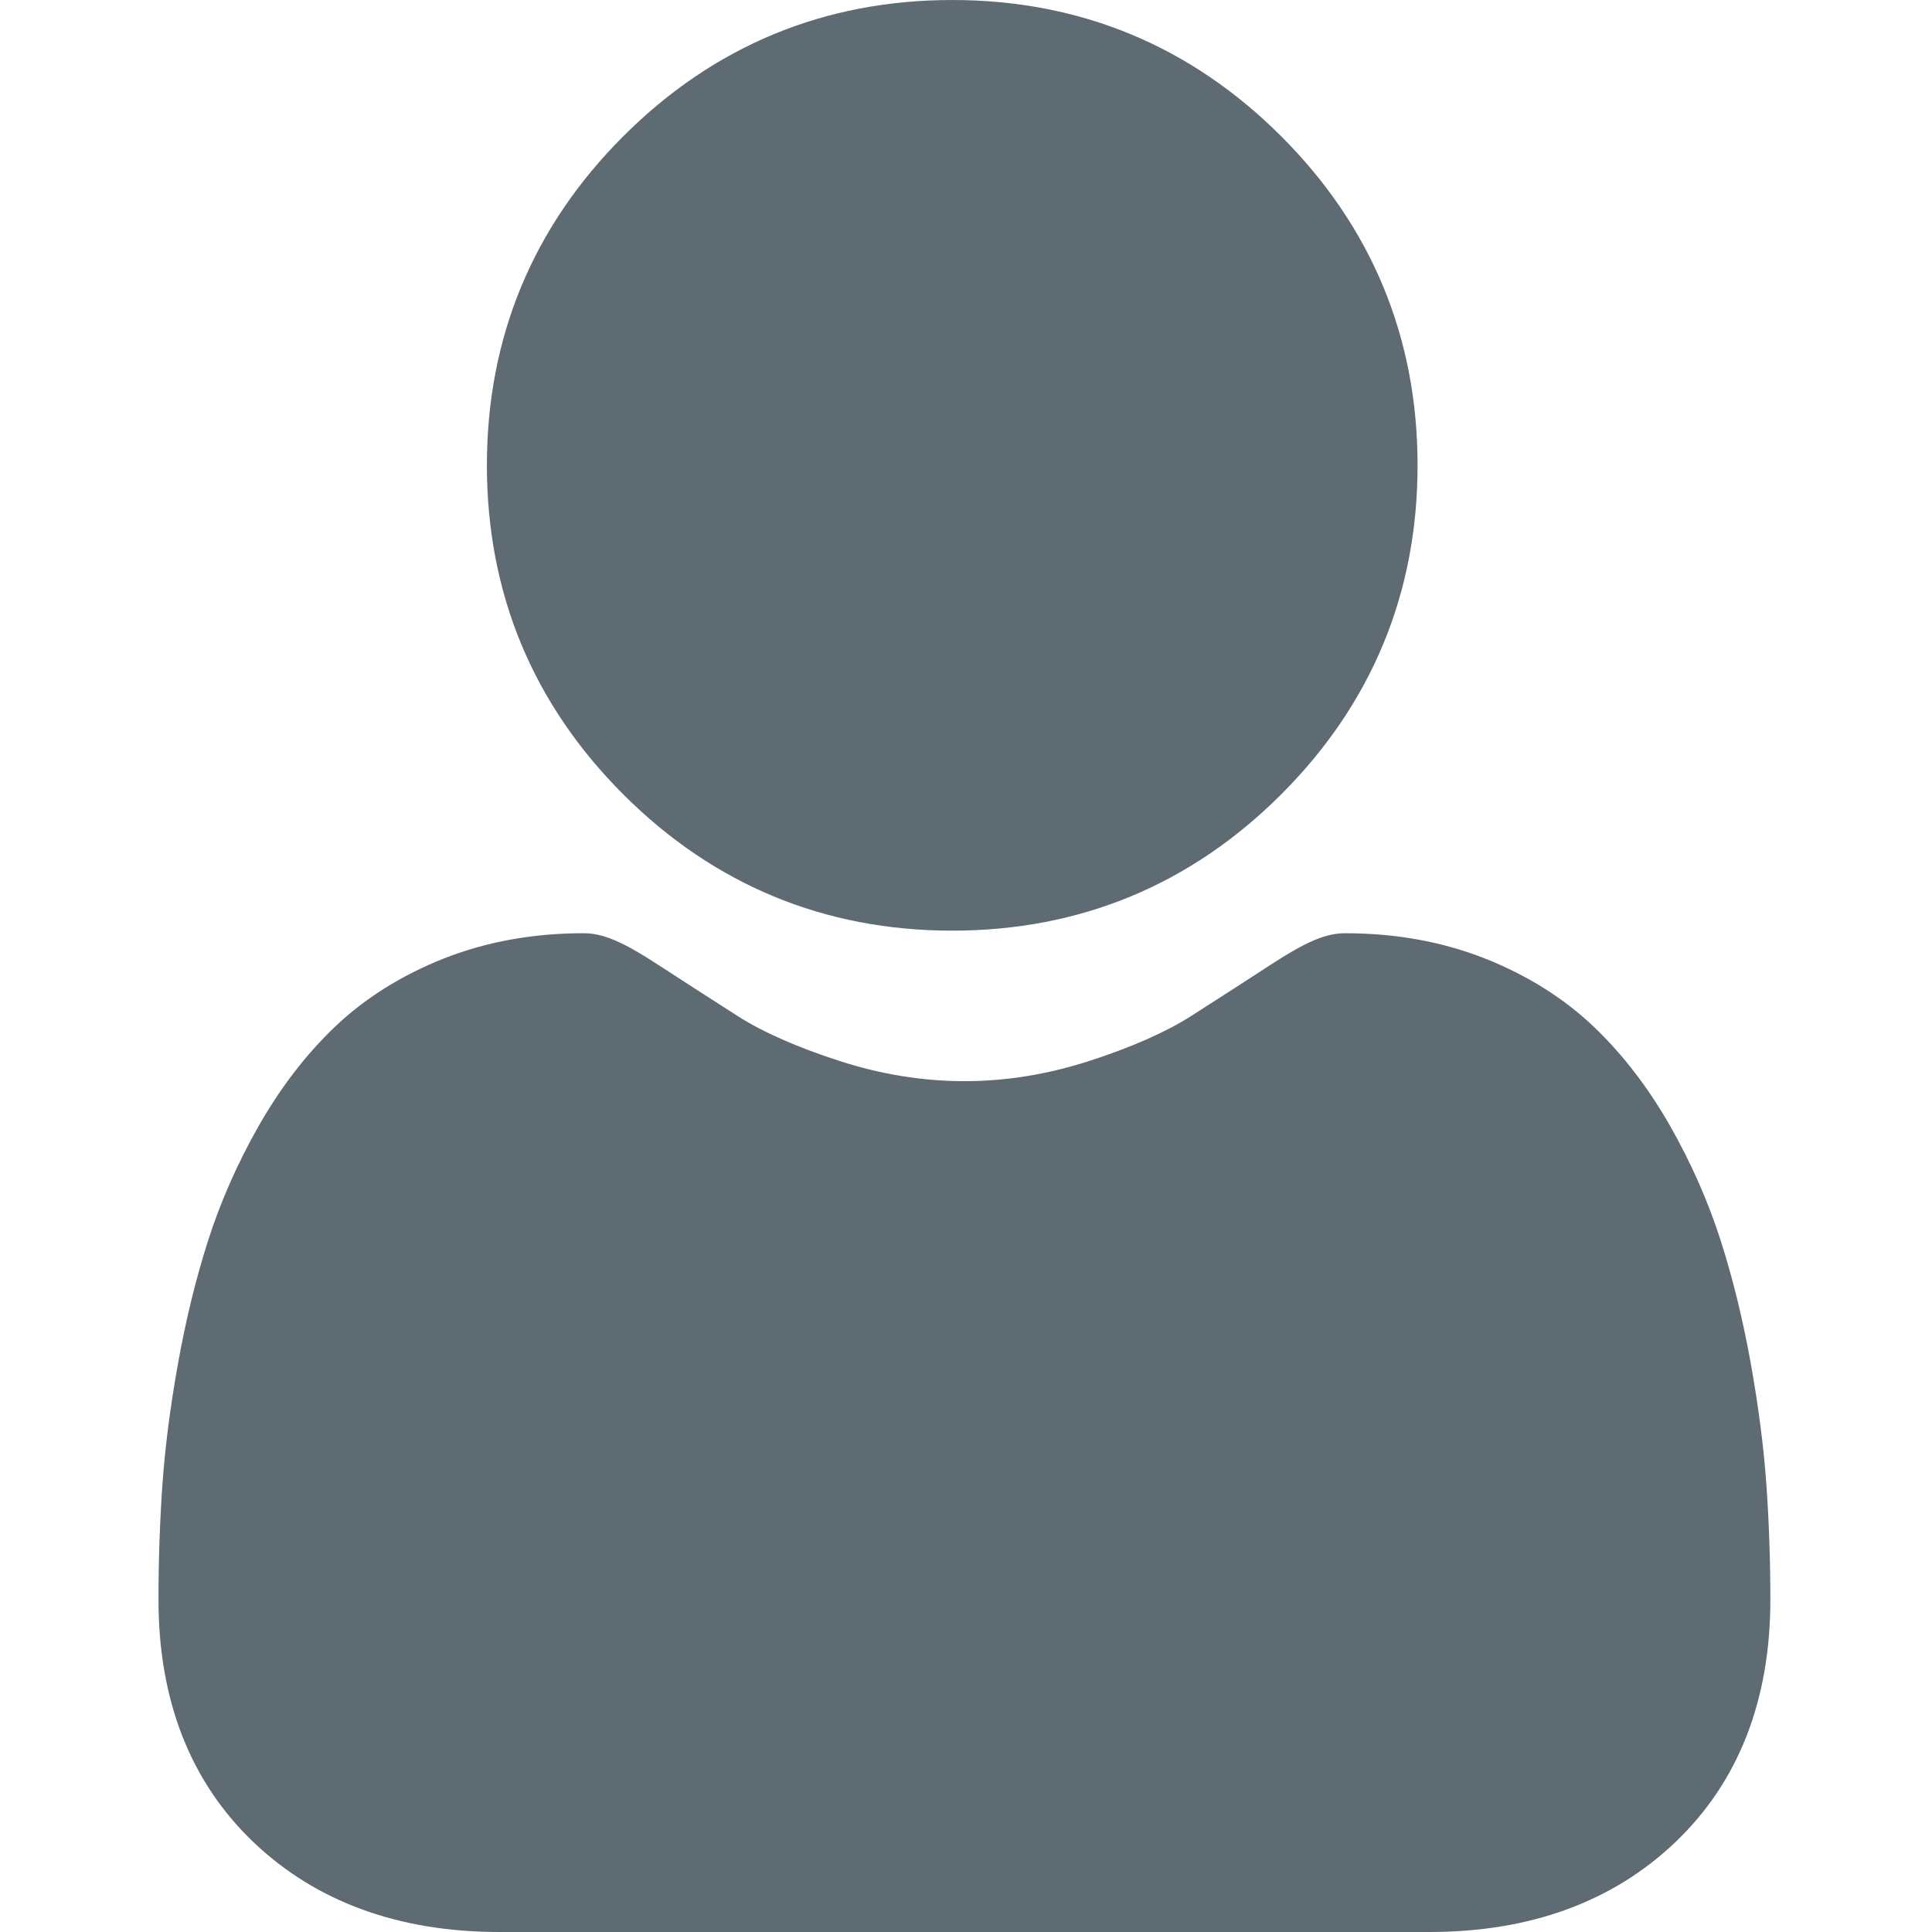
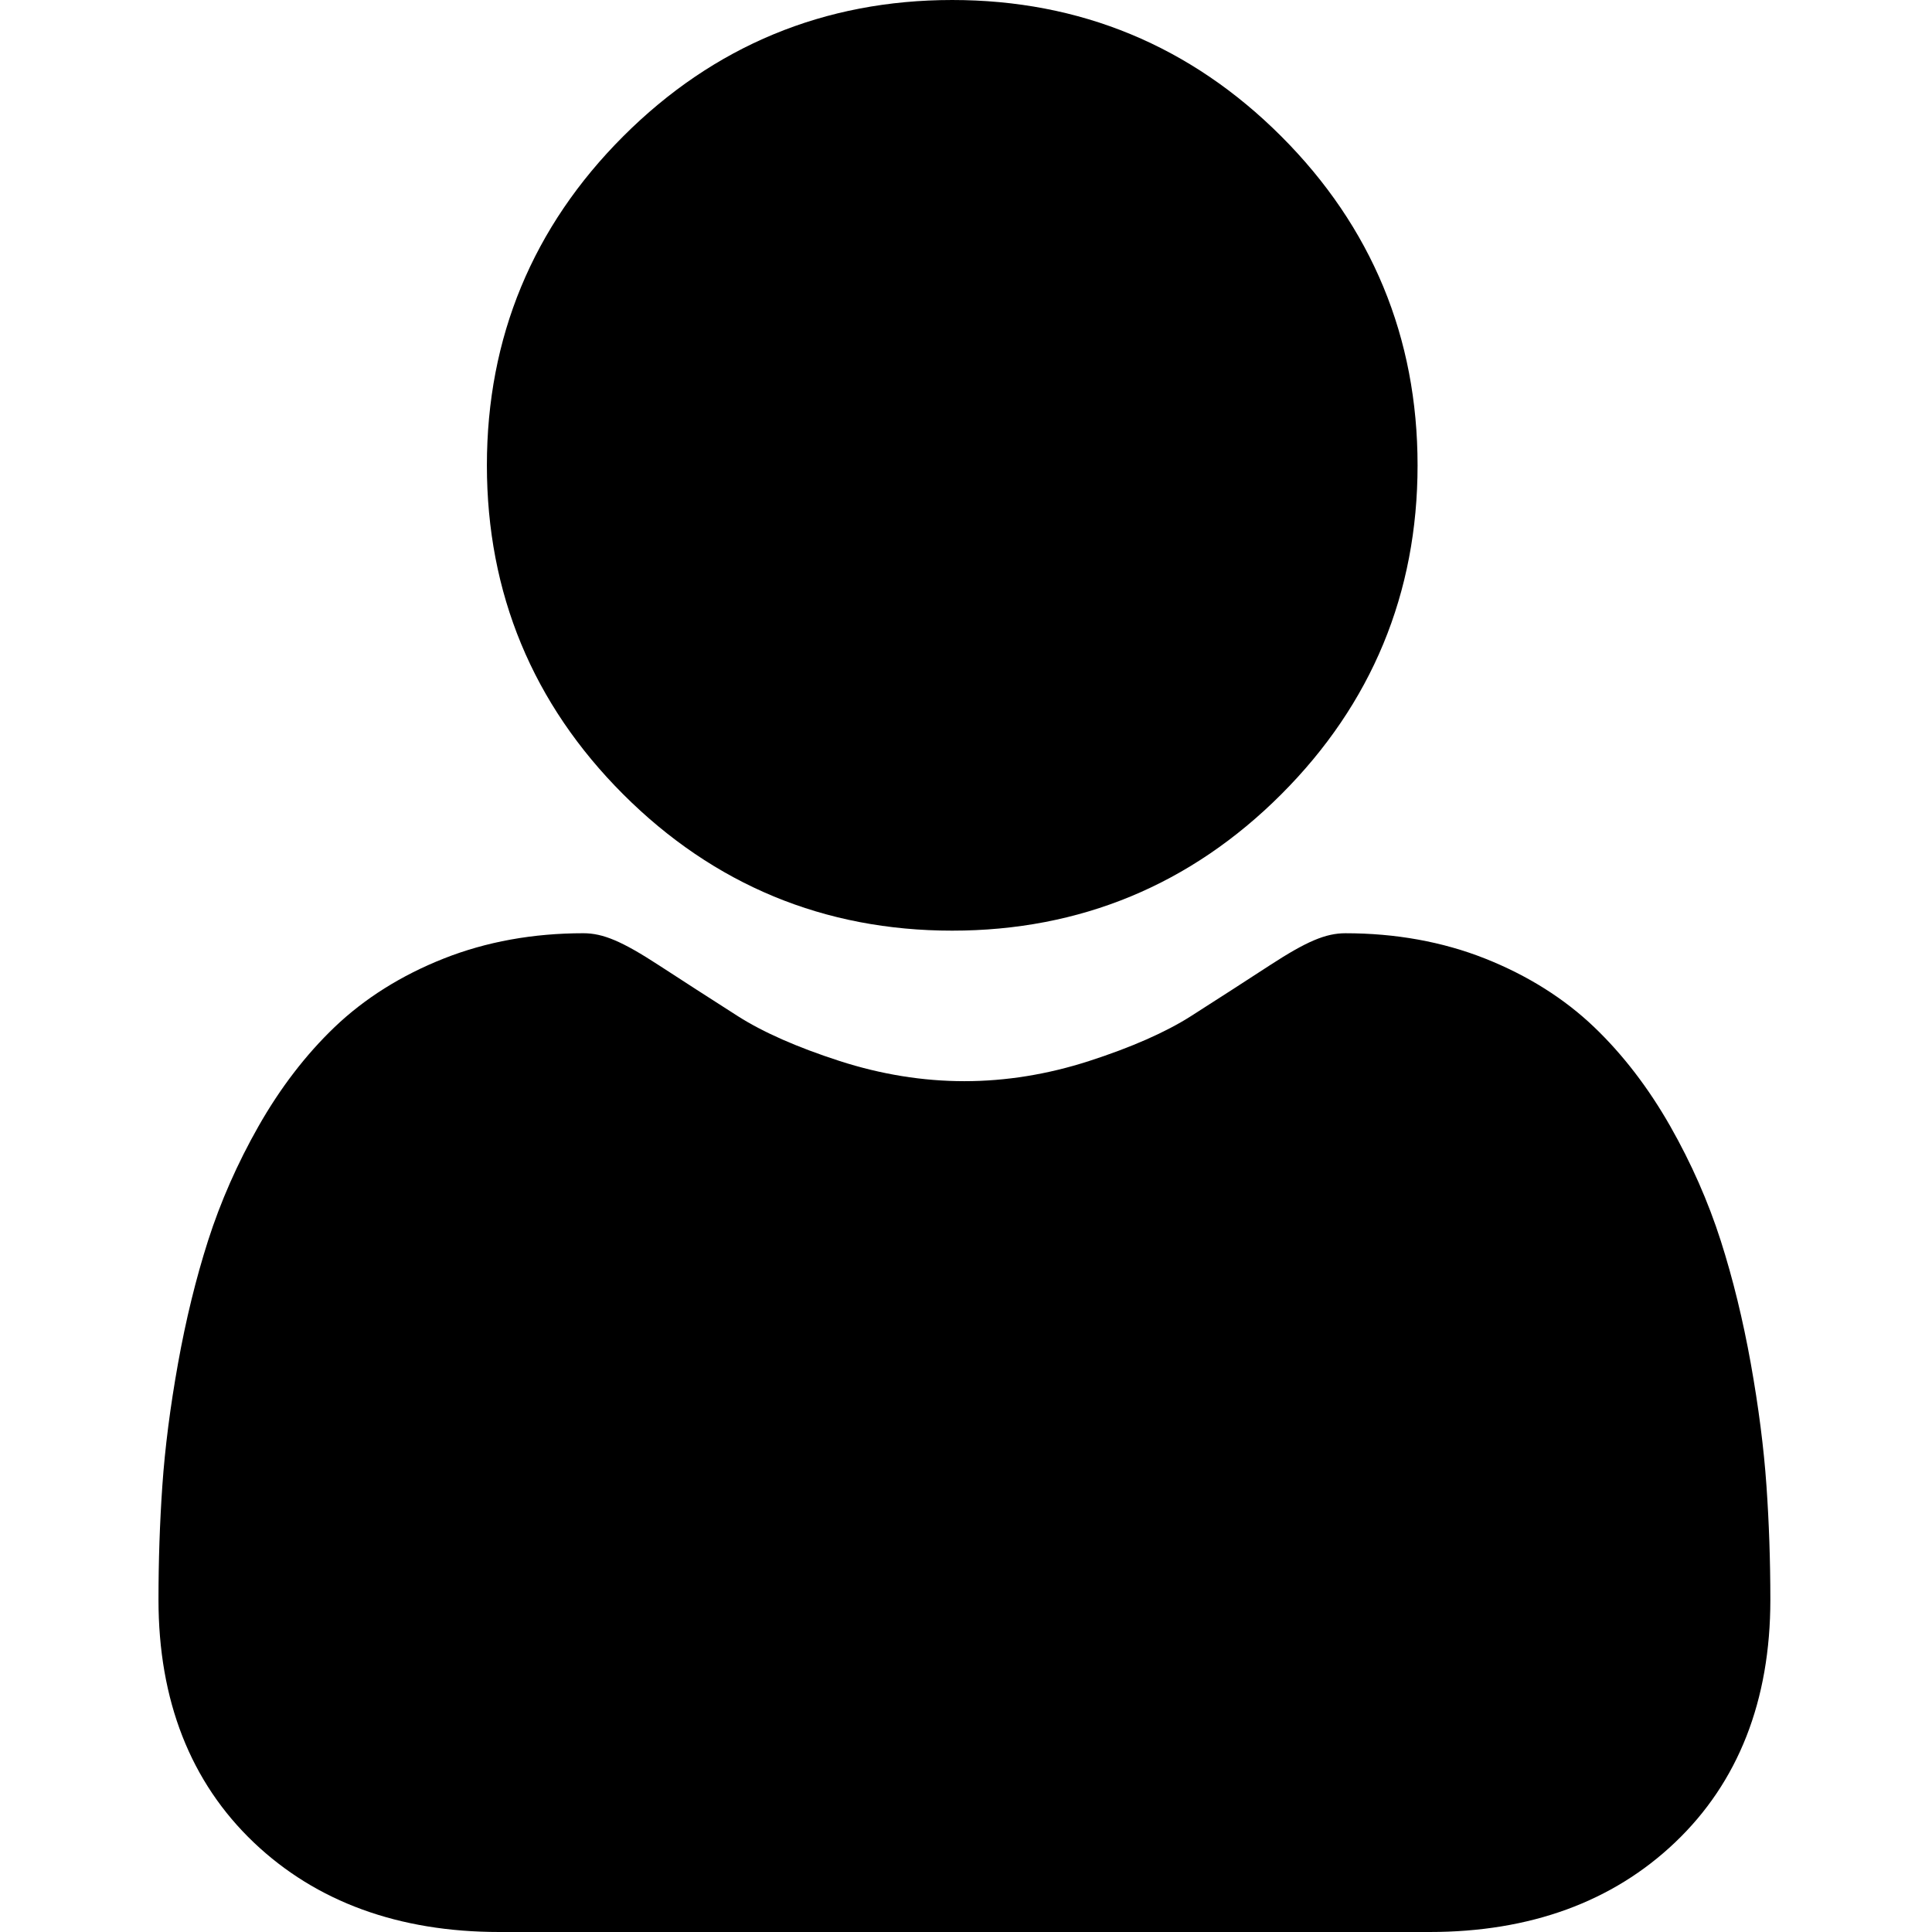
- <svg xmlns="http://www.w3.org/2000/svg" fill="#5f6b73" viewBox="-42 0 512 512.002">
+ <svg xmlns="http://www.w3.org/2000/svg" viewBox="-42 0 512 512.002">
  <path d="m210.352 246.633c33.883 0 63.223-12.152 87.195-36.129 23.973-23.973 36.125-53.305 36.125-87.191 0-33.875-12.152-63.211-36.129-87.191-23.977-23.969-53.312-36.121-87.191-36.121-33.887 0-63.219 12.152-87.191 36.125s-36.129 53.309-36.129 87.188c0 33.887 12.156 63.223 36.133 87.195 23.977 23.969 53.312 36.125 87.188 36.125zm0 0" />
  <path d="m426.129 393.703c-.691-9.977-2.09-20.859-4.148-32.352-2.078-11.578-4.754-22.523-7.957-32.527-3.309-10.34-7.809-20.551-13.371-30.336-5.773-10.156-12.555-19-20.164-26.277-7.957-7.613-17.699-13.734-28.965-18.199-11.227-4.441-23.668-6.691-36.977-6.691-5.227 0-10.281 2.145-20.043 8.5-6.008 3.918-13.035 8.449-20.879 13.461-6.707 4.273-15.793 8.277-27.016 11.902-10.949 3.543-22.066 5.34-33.039 5.34-10.973 0-22.086-1.797-33.047-5.34-11.211-3.621-20.297-7.625-26.996-11.898-7.77-4.965-14.801-9.496-20.898-13.469-9.75-6.355-14.809-8.5-20.035-8.5-13.312 0-25.75 2.254-36.973 6.699-11.258 4.457-21.004 10.578-28.969 18.199-7.605 7.281-14.391 16.121-20.156 26.273-5.559 9.785-10.059 19.992-13.371 30.34-3.199 10.004-5.875 20.945-7.953 32.523-2.059 11.477-3.457 22.363-4.148 32.363-.68 9.797-1.023 19.965-1.023 30.234 0 26.727 8.496 48.363 25.25 64.32 16.547 15.746 38.441 23.734 65.066 23.734h246.531c26.625 0 48.512-7.984 65.062-23.734 16.758-15.945 25.254-37.586 25.254-64.324-.004-10.316-.352-20.492-1.035-30.242zm0 0" />
</svg>
